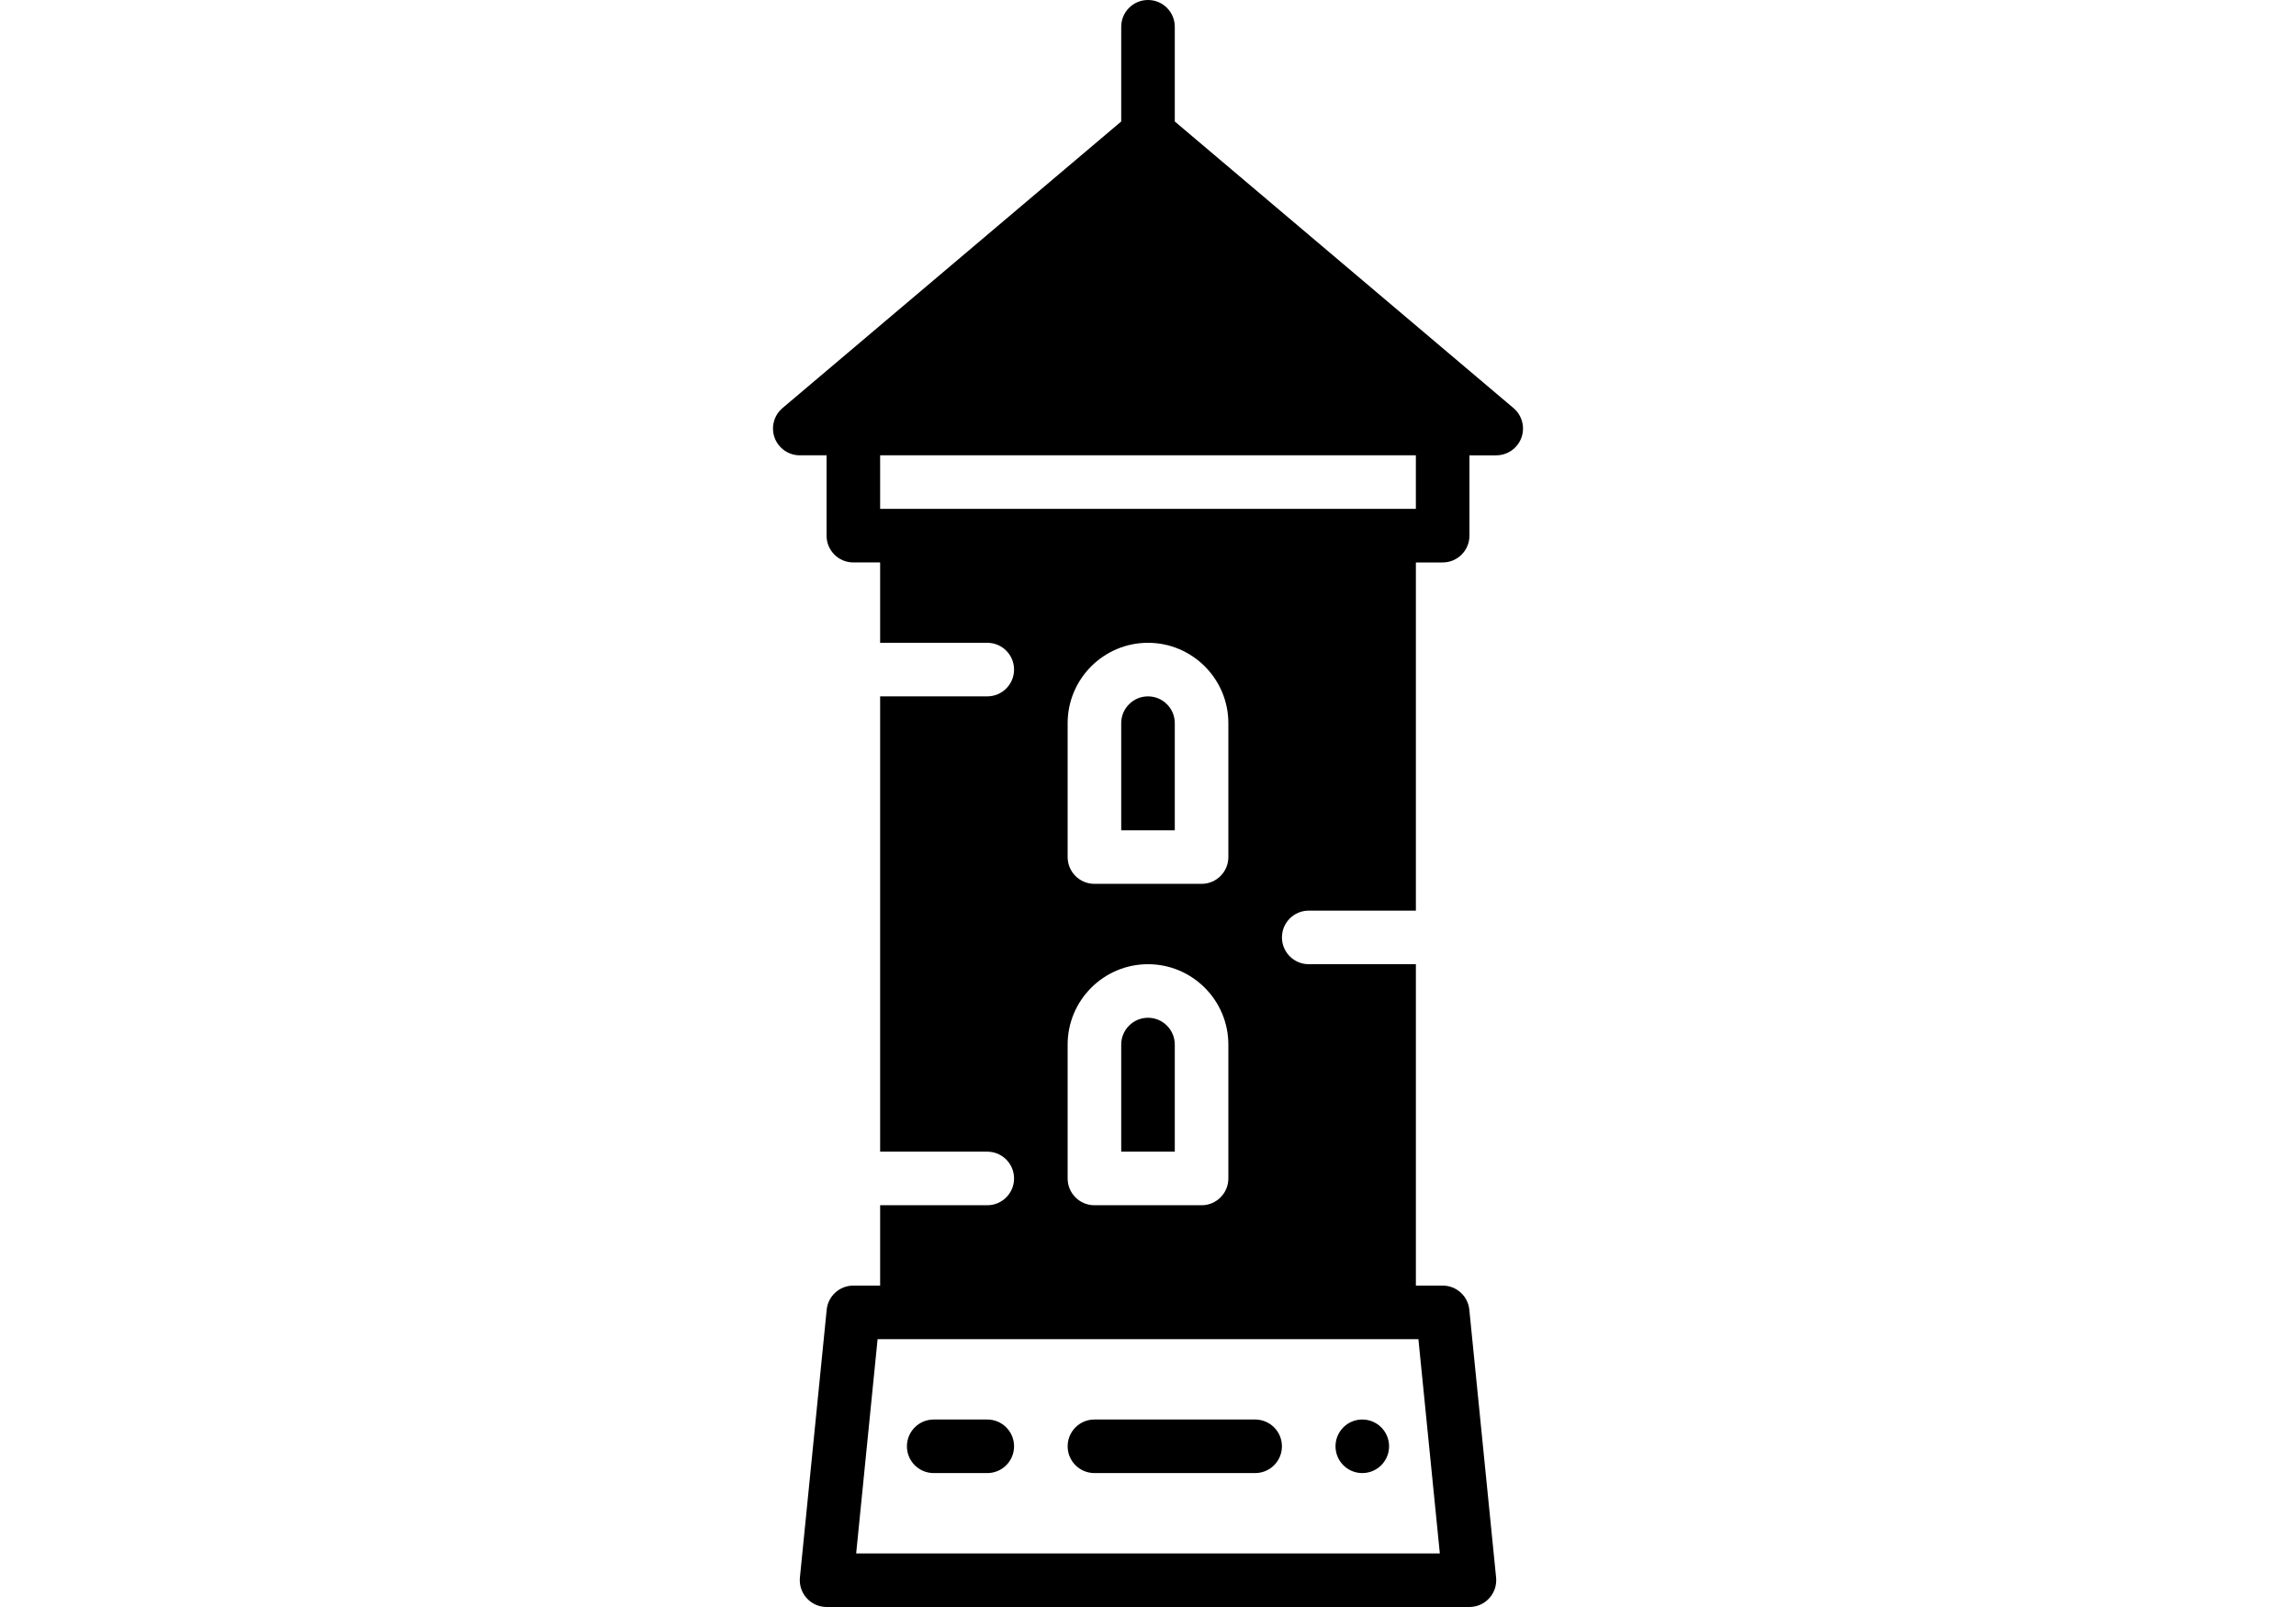
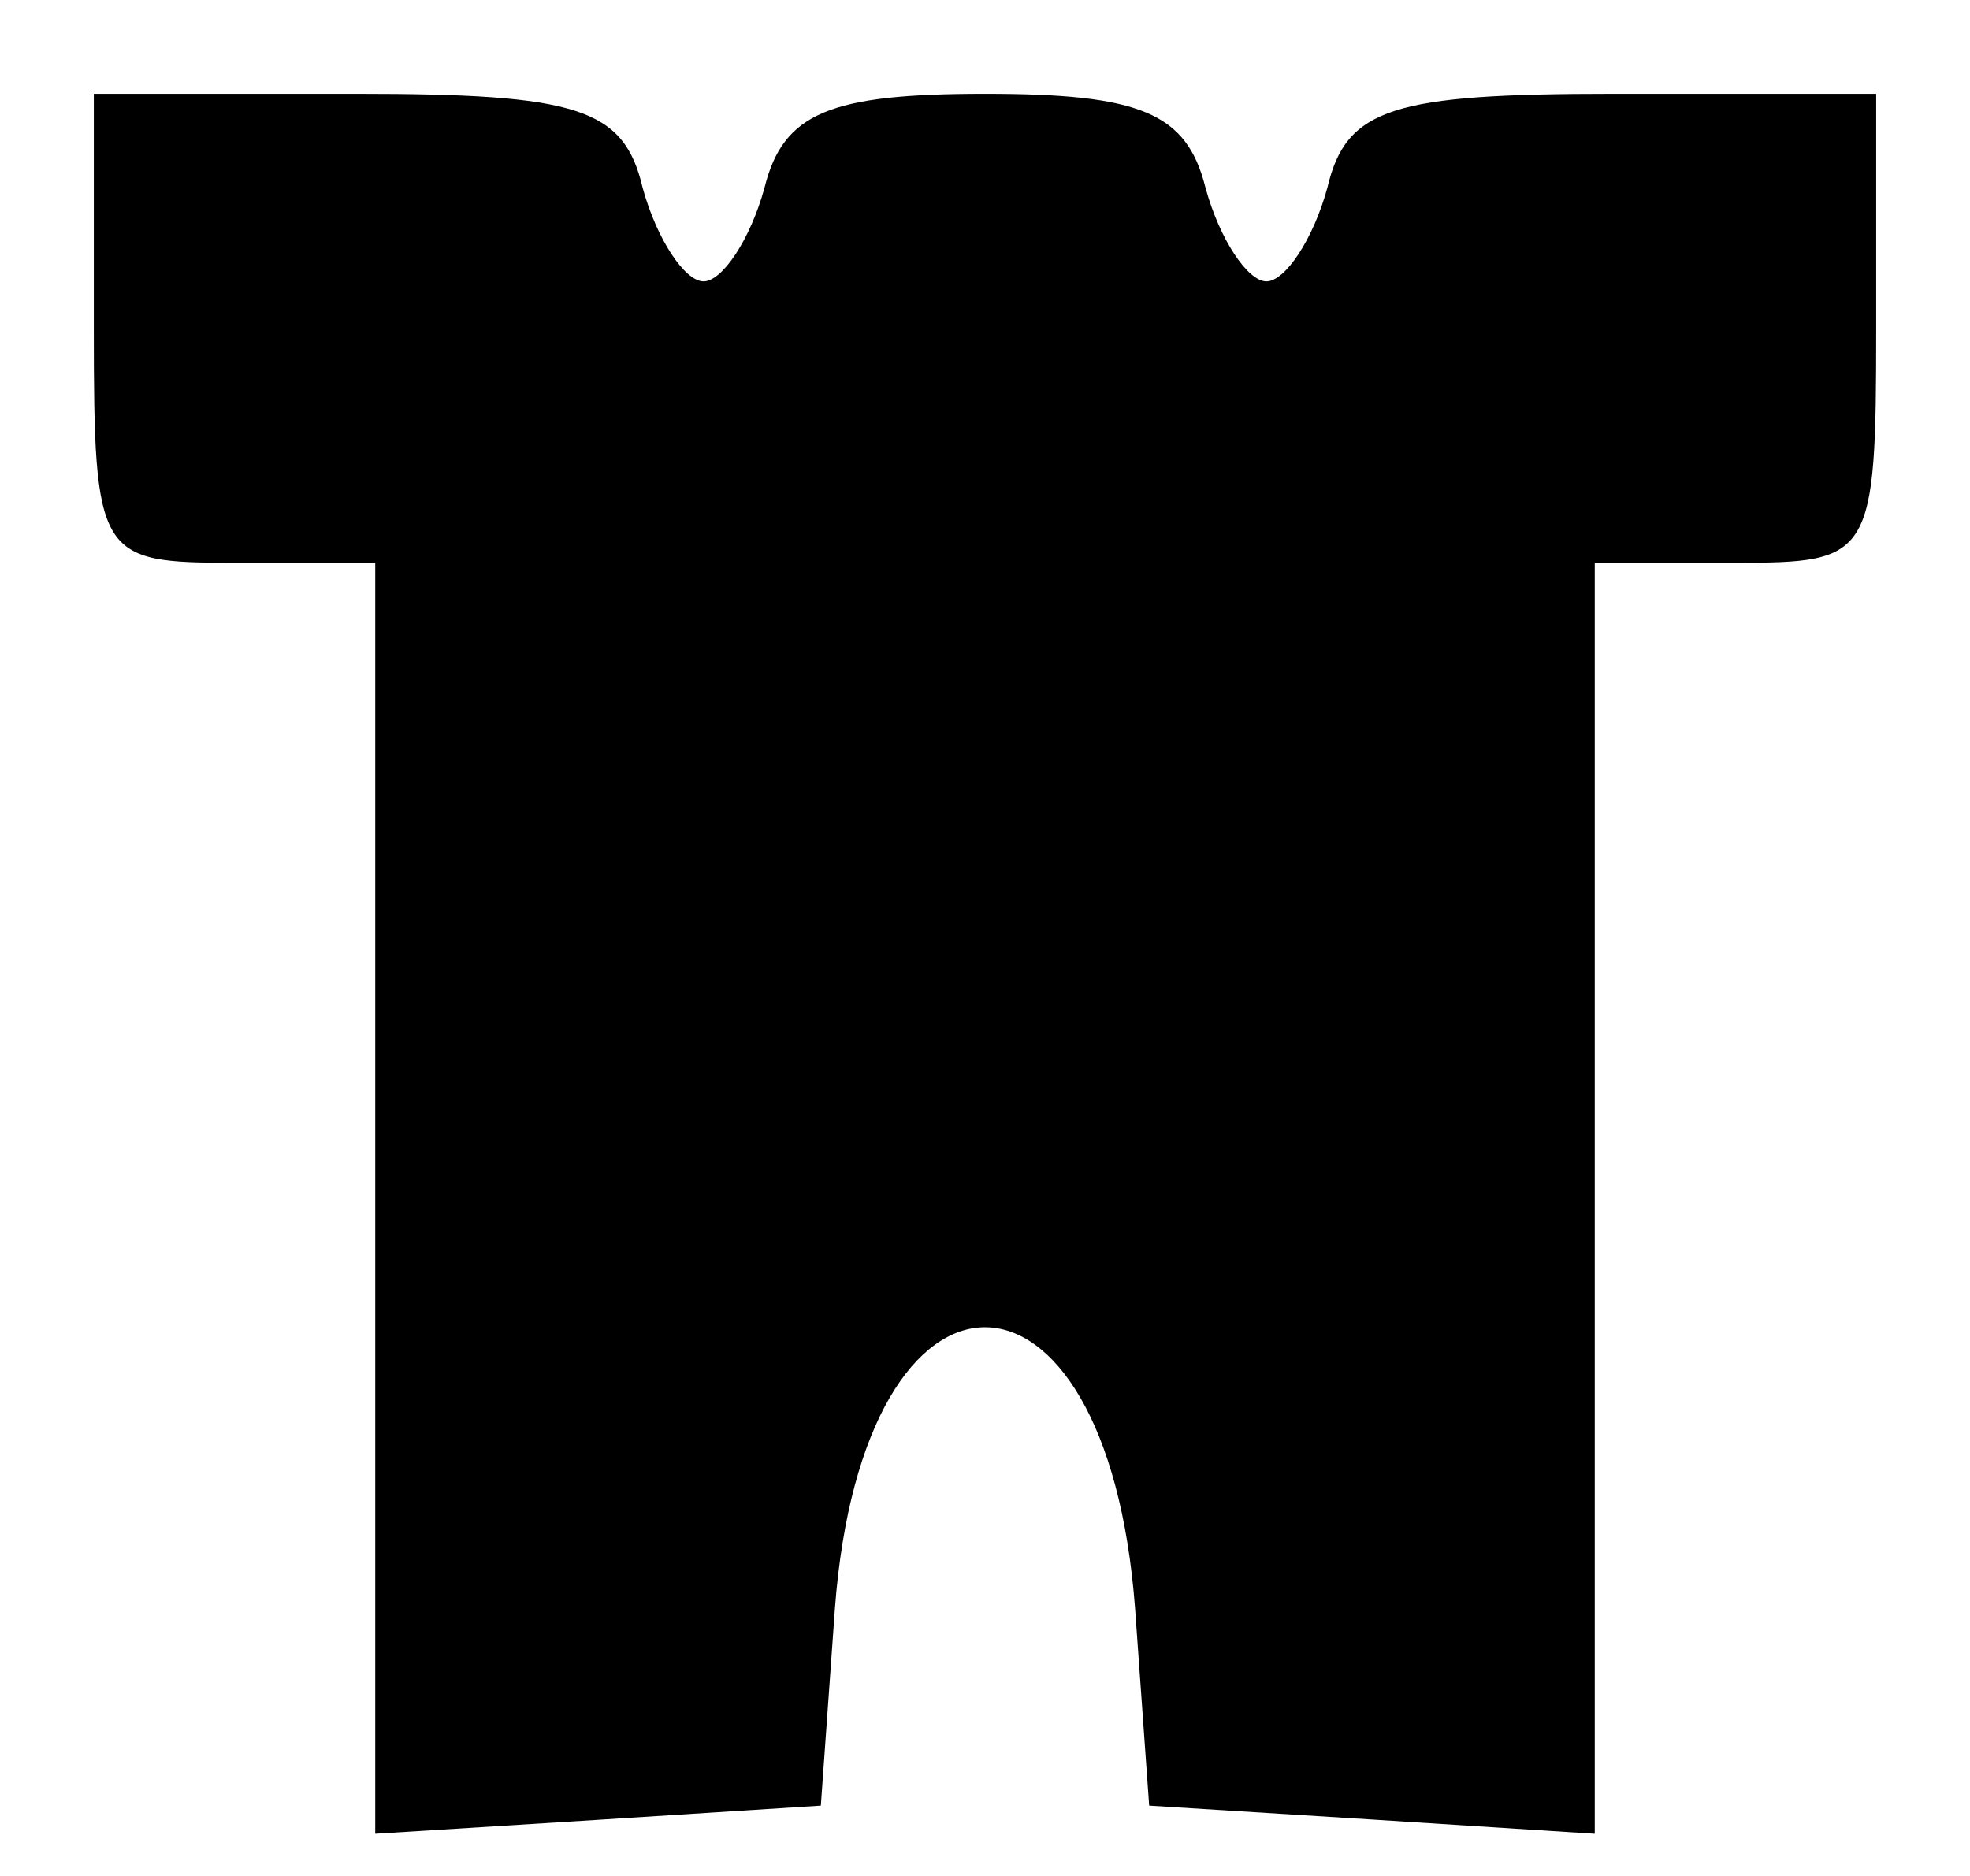
- <svg xmlns="http://www.w3.org/2000/svg" fill="currentColor" width="70pt" height="49pt" version="1.1" id="Layer_1" viewBox="0 0 503.607 503.607" xml:space="preserve">
-   <g>
-     <g>
-       <g>
-         <circle cx="318.951" cy="453.246" r="8.393" />
-         <path d="M366.34,127.891L260.197,38.073V8.393c0-4.633-3.752-8.393-8.393-8.393c-4.642,0-8.393,3.76-8.393,8.393v29.679     l-106.143,89.818c-2.686,2.275-3.668,5.985-2.459,9.292c1.209,3.307,4.356,5.506,7.881,5.506h8.393v25.18     c0,4.633,3.752,8.393,8.393,8.393h8.393v25.18h33.574c4.642,0,8.393,3.76,8.393,8.393s-3.752,8.393-8.393,8.393h-33.574v142.689     h33.574c4.642,0,8.393,3.76,8.393,8.393s-3.752,8.393-8.393,8.393h-33.574v25.18h-8.393c-4.314,0-7.923,3.265-8.351,7.554     l-8.393,83.934c-0.235,2.367,0.537,4.709,2.132,6.471c1.586,1.754,3.853,2.761,6.22,2.761h201.443     c2.367,0,4.633-1.007,6.22-2.761c1.595-1.763,2.367-4.104,2.132-6.471l-8.393-83.934c-0.428-4.289-4.037-7.554-8.351-7.554     h-8.393V302.164h-33.574c-4.642,0-8.393-3.76-8.393-8.393s3.752-8.393,8.393-8.393h33.574V176.262h8.393     c4.642,0,8.393-3.76,8.393-8.393v-25.18h8.393c3.525,0,6.673-2.199,7.881-5.506C370.008,133.875,369.026,130.166,366.34,127.891z      M327.344,419.672h9.191l6.715,67.148H160.357l6.715-67.148h9.191H327.344z M251.803,302.164c13.883,0,25.18,11.298,25.18,25.18     v41.967c0,4.633-3.752,8.393-8.393,8.393h-33.574c-4.642,0-8.393-3.76-8.393-8.393v-41.967     C226.623,313.461,237.921,302.164,251.803,302.164z M226.623,268.59v-41.967c0-13.883,11.298-25.18,25.18-25.18     c13.883,0,25.18,11.298,25.18,25.18v41.967c0,4.633-3.752,8.393-8.393,8.393h-33.574     C230.375,276.984,226.623,273.223,226.623,268.59z M335.738,159.475h-8.393H176.262h-8.393v-16.787h167.869V159.475z" />
-         <path d="M235.016,461.639h50.361c4.642,0,8.393-3.76,8.393-8.393s-3.752-8.393-8.393-8.393h-50.361     c-4.642,0-8.393,3.76-8.393,8.393S230.375,461.639,235.016,461.639z" />
-         <path d="M184.656,461.639h16.787c4.642,0,8.393-3.76,8.393-8.393s-3.752-8.393-8.393-8.393h-16.787     c-4.642,0-8.393,3.76-8.393,8.393S180.014,461.639,184.656,461.639z" />
-         <path d="M260.197,226.623c0-4.625-3.76-8.393-8.393-8.393c-4.633,0-8.393,3.769-8.393,8.393v33.574h16.787V226.623z" />
-         <path d="M260.197,327.344c0-4.625-3.76-8.393-8.393-8.393c-4.633,0-8.393,3.769-8.393,8.393v33.574h16.787V327.344z" />
-       </g>
-     </g>
+ <svg xmlns="http://www.w3.org/2000/svg" version="1.0" width="42pt" height="40pt" viewBox="0 0 42 40" preserveAspectRatio="xMidYMid meet" fill="currentColor">
+   <g transform="translate(0,40) scale(0.1,-0.1)" stroke="none">
+     <path d="M20 330 c0 -49 1 -50 30 -50 l30 0 0 -136 0 -135 48 3 47 3 3 42 c6 80 58 80 64 0 l3 -42 48 -3 47 -3 0 135 0 136 30 0 c29 0 30 1 30 50 l0 50 -56 0 c-47 0 -57 -3 -61 -20 -3 -11 -9 -20 -13 -20 -4 0 -10 9 -13 20 -4 16 -14 20 -47 20 -33 0 -43 -4 -47 -20 -3 -11 -9 -20 -13 -20 -4 0 -10 9 -13 20 -4 17 -14 20 -61 20 l-56 0 0 -50z" />
  </g>
</svg>
